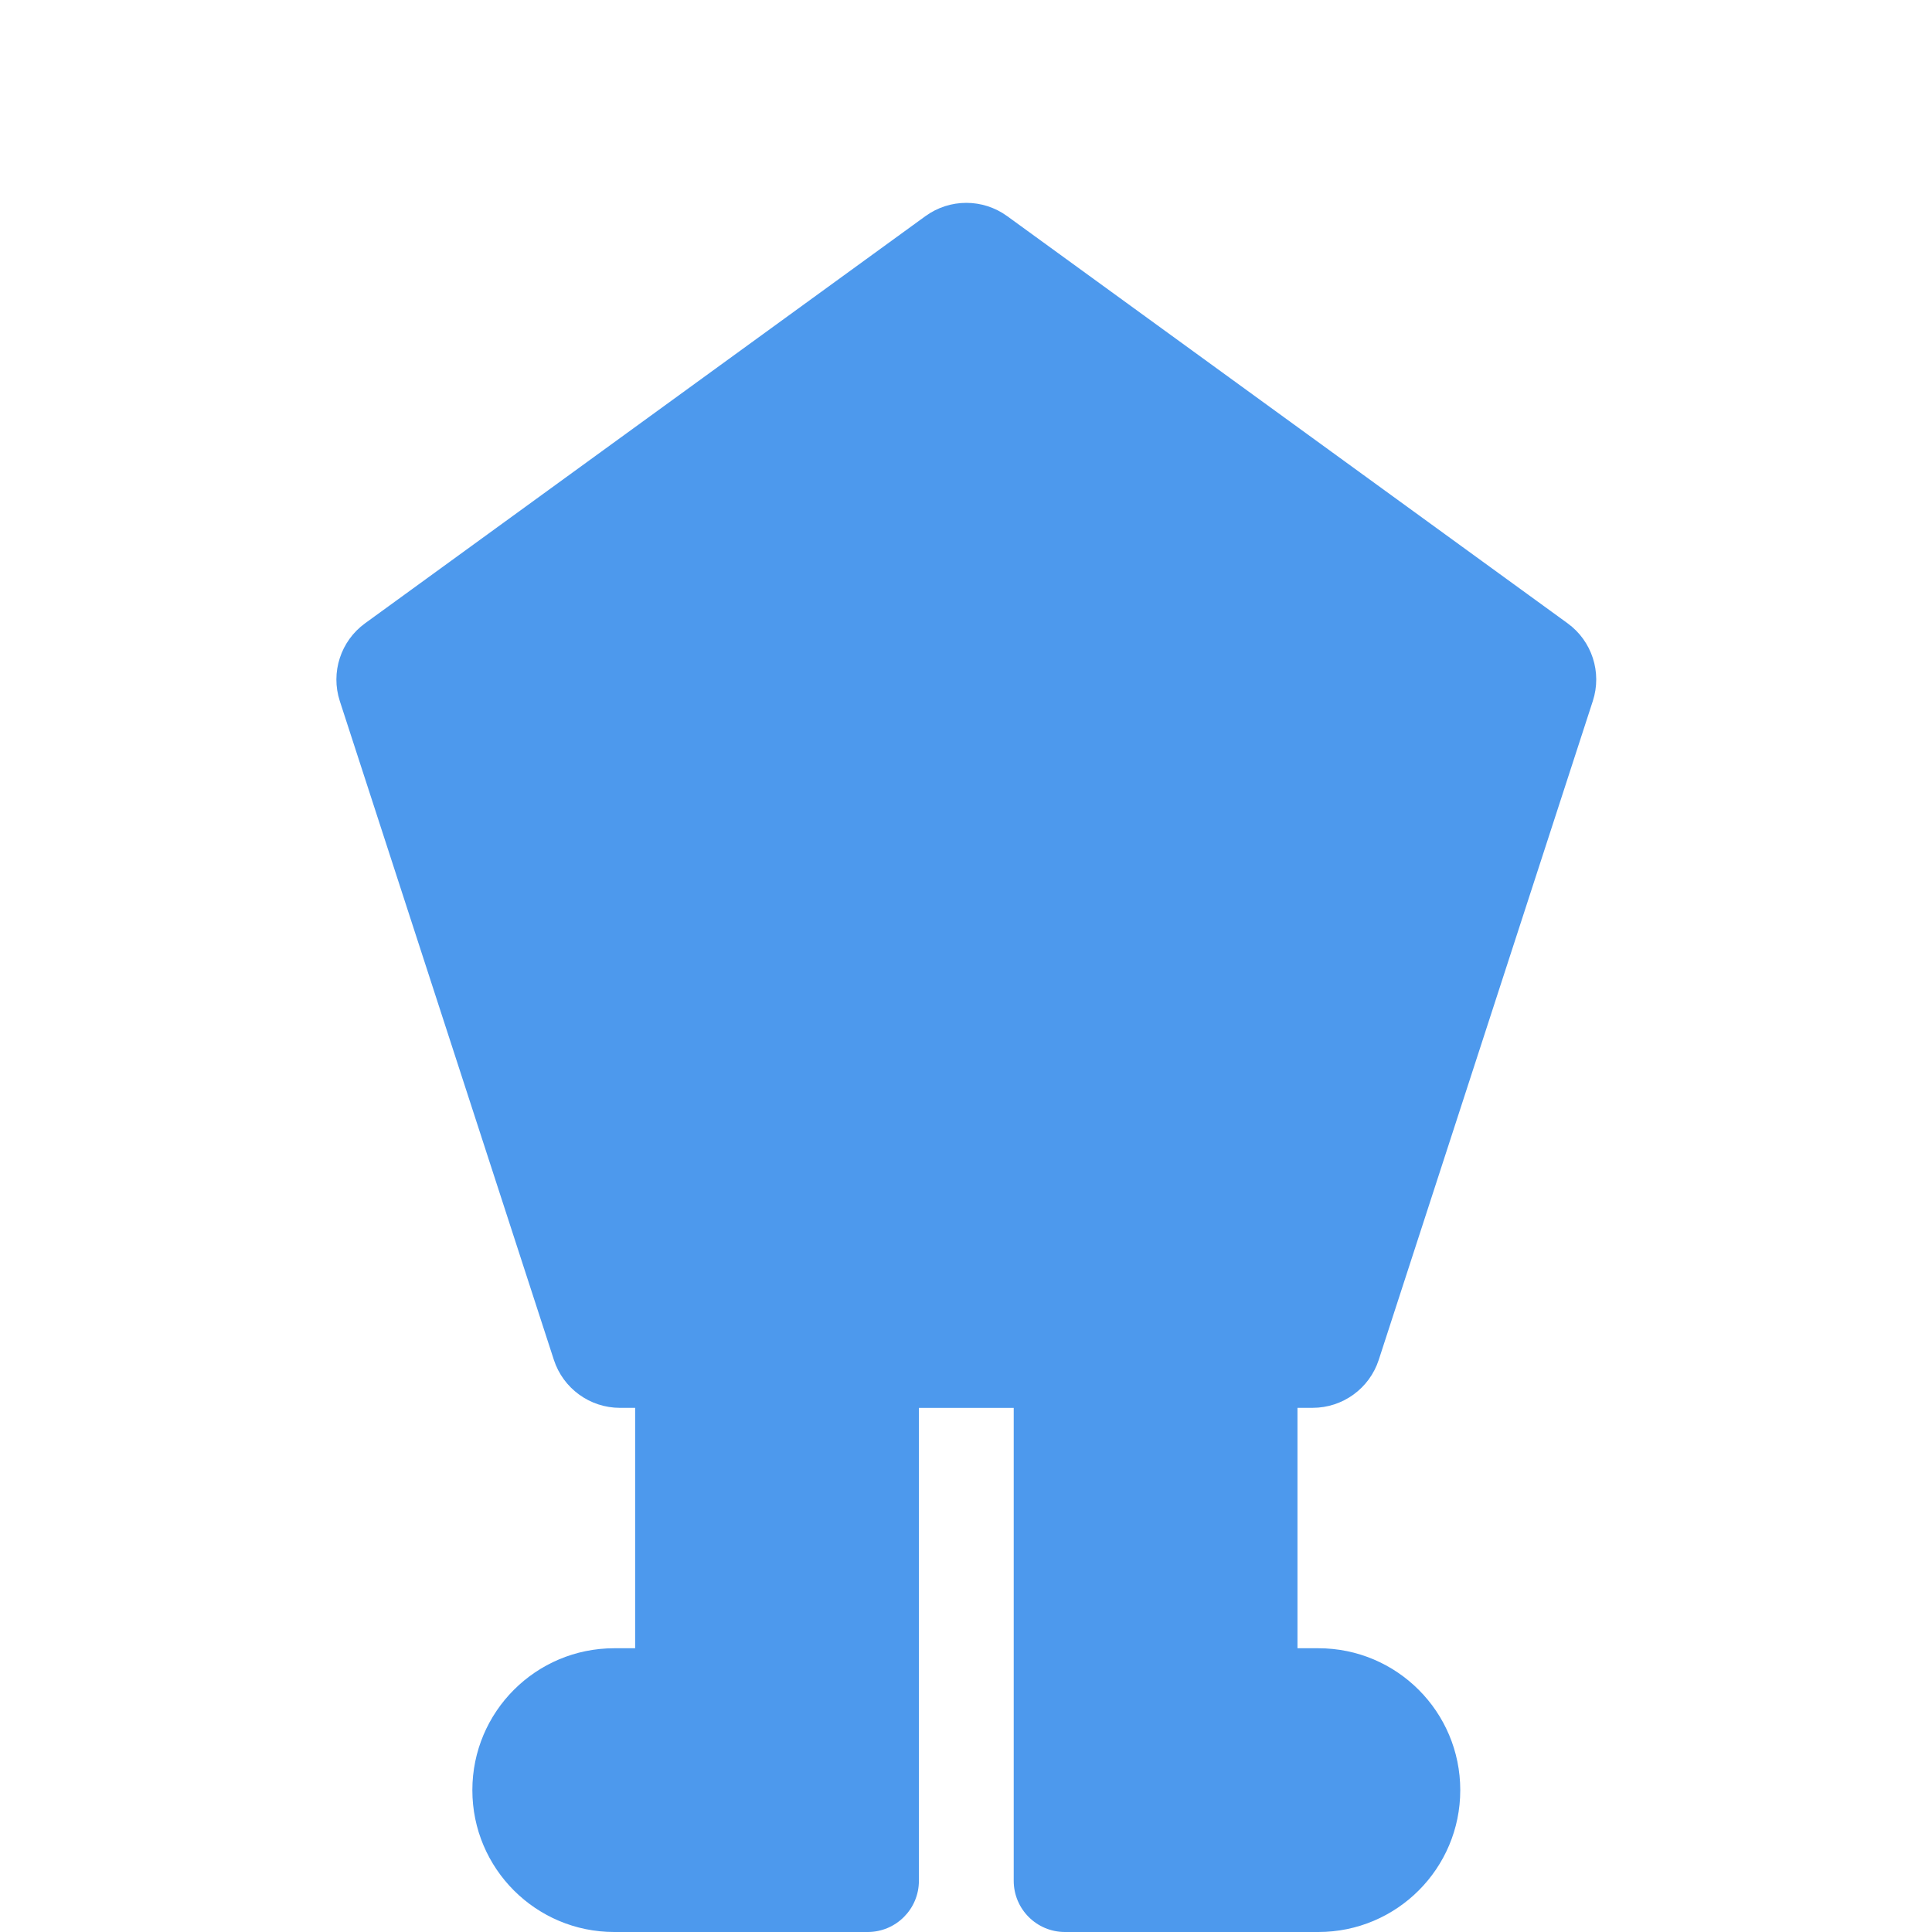
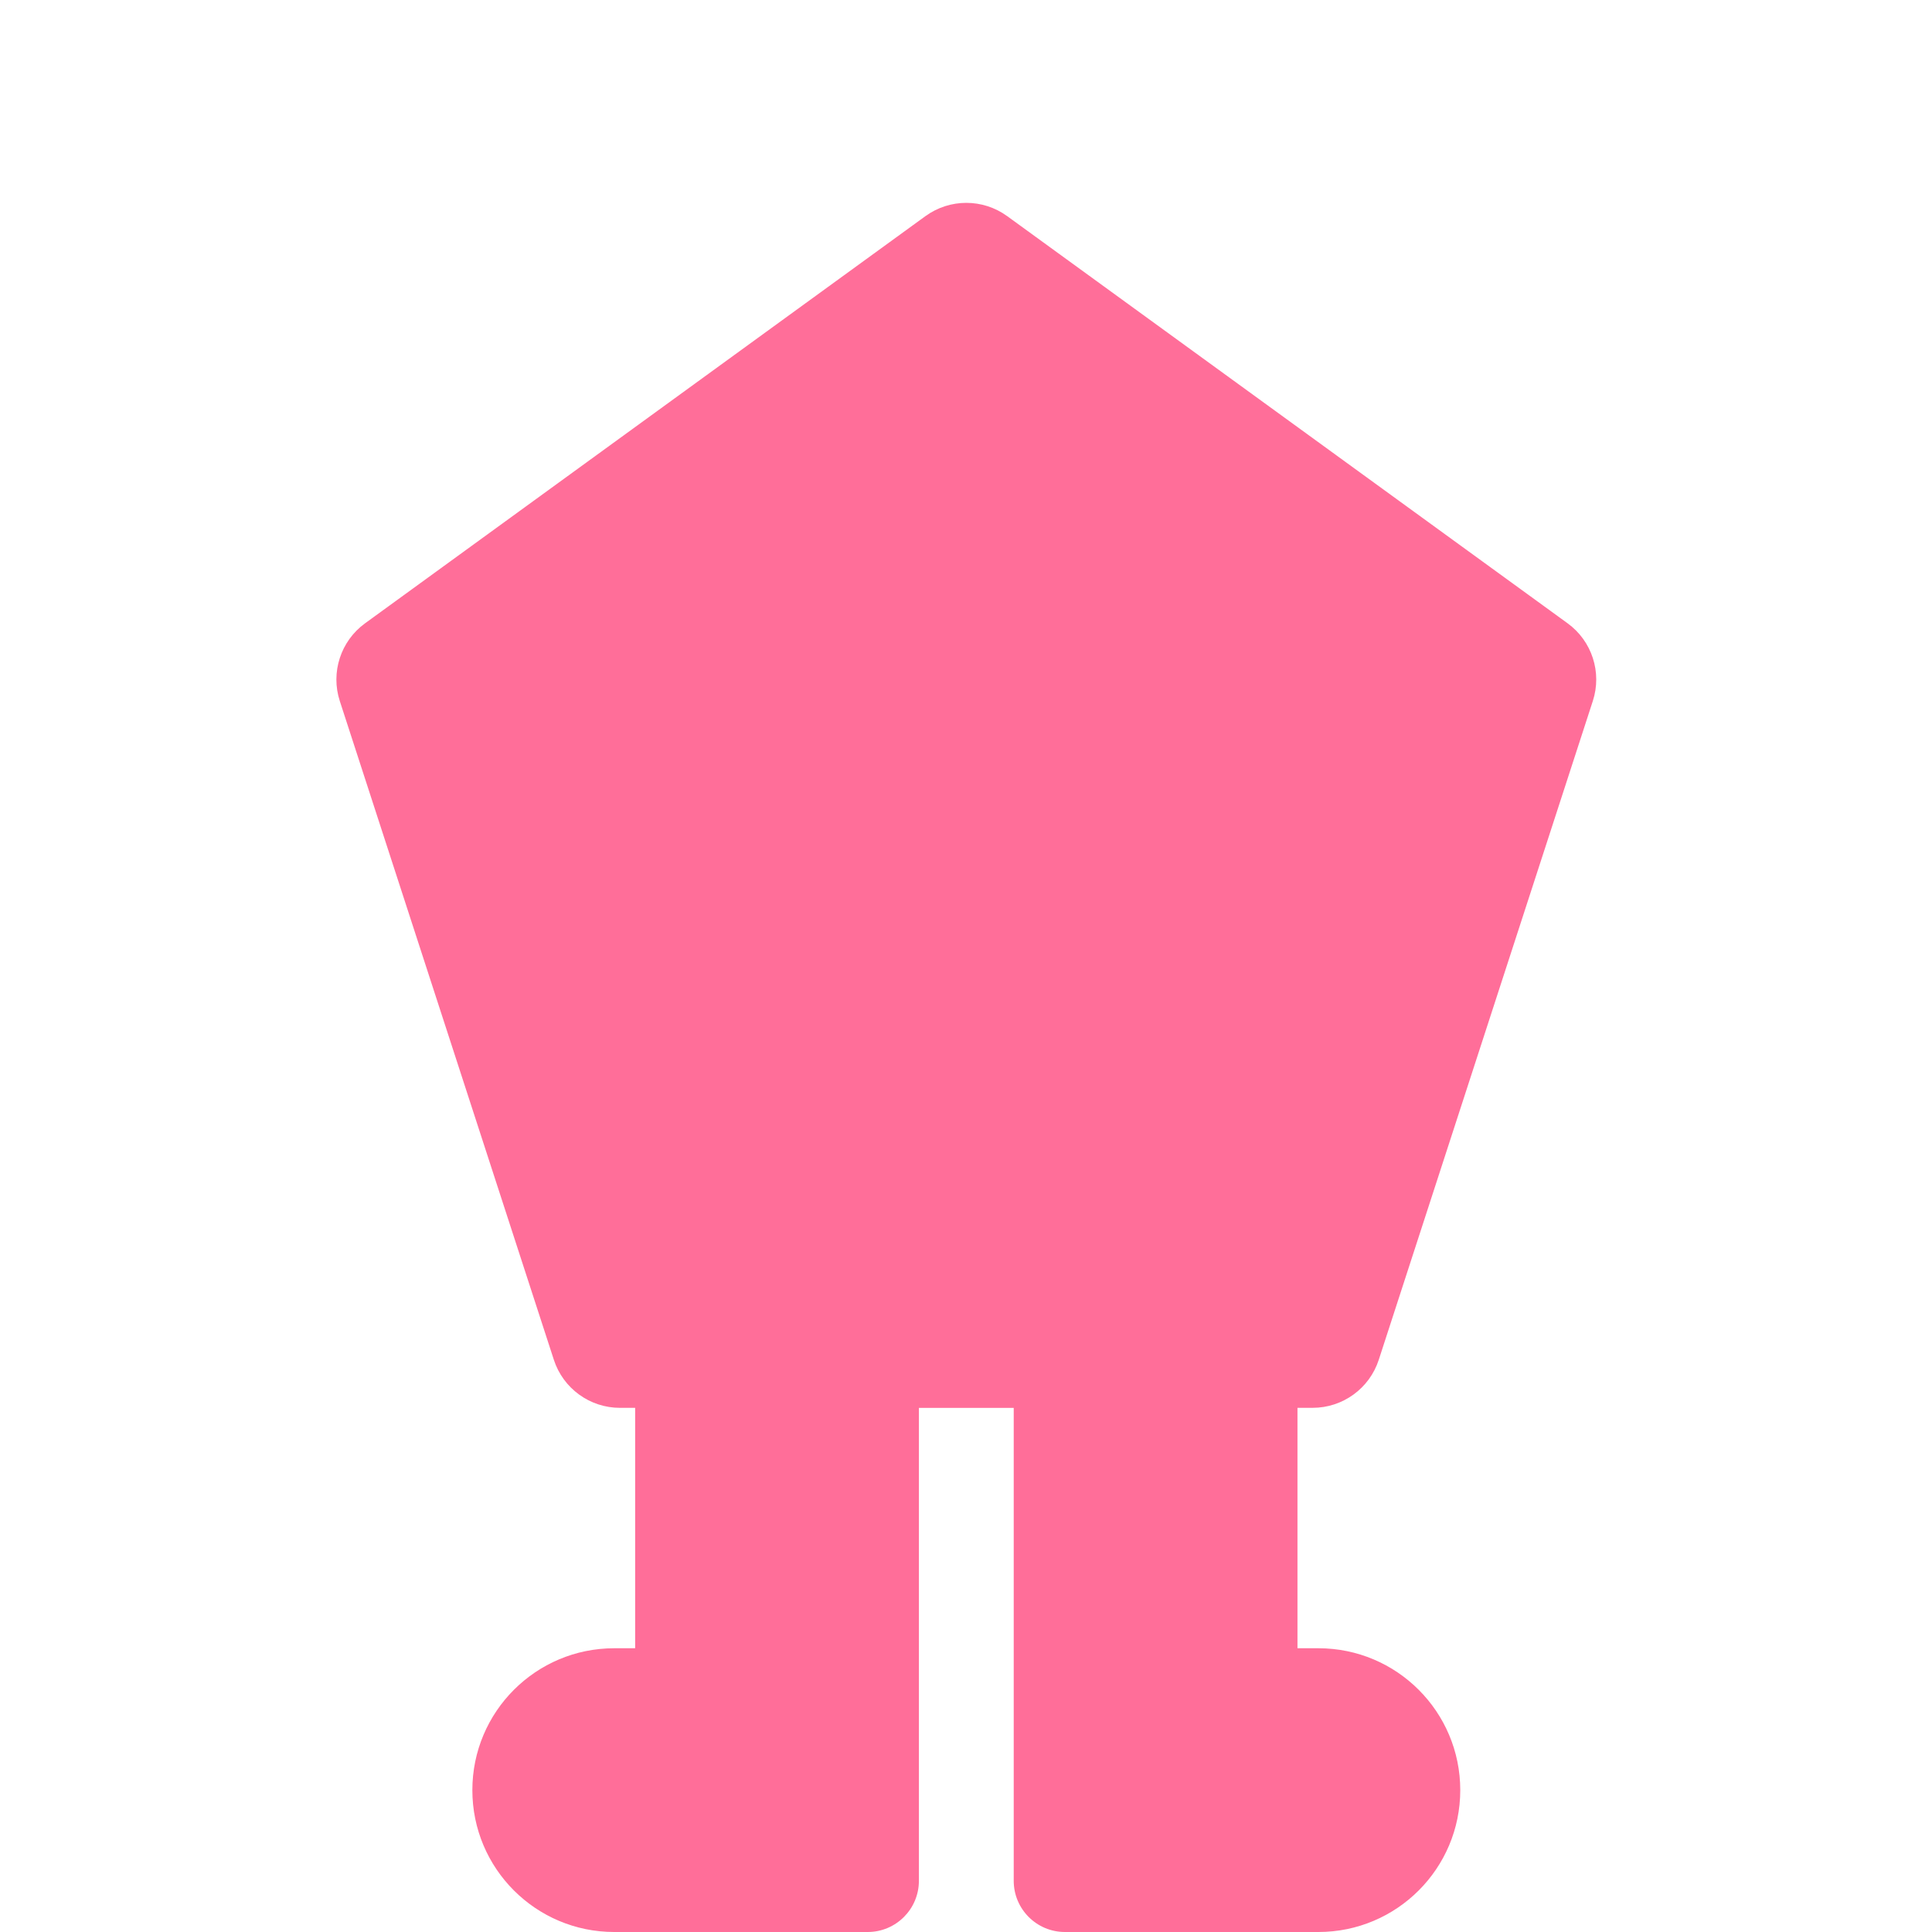
<svg xmlns="http://www.w3.org/2000/svg" id="Layer_1" data-name="Layer 1" viewBox="0 0 1000 1000">
  <defs>
    <style>
      .cls-1 {
-         fill: #4d99ed;
+         fill: #ff6e99;
      }
    </style>
  </defs>
  <path class="cls-1" d="M671.57,728.7v124.43h10.83c20.28,0,38.64,8.22,51.92,21.51,13.29,13.29,21.51,31.65,21.51,51.93,0,40.56-32.87,73.43-73.43,73.43h-131.19c-14.64,0-26.51-11.86-26.51-26.5v-244.79h-49.08v244.79c0,14.64-11.87,26.5-26.51,26.5h-131.19c-40.56,0-73.43-32.87-73.43-73.43,0-20.28,8.22-38.64,21.51-51.93,13.29-13.29,31.65-21.51,51.92-21.51h10.83v-124.43h-7.84c-15.6,0-29.42-10.04-34.24-24.87l-110.79-340.97c-4.82-14.83.46-31.08,13.08-40.24L479,111.87c12.62-9.16,29.7-9.16,42.32,0l290.05,210.74c12.62,9.16,17.9,25.41,13.07,40.24l-110.79,340.97c-4.82,14.84-18.64,24.87-34.24,24.87h-7.84Z" />
</svg>
